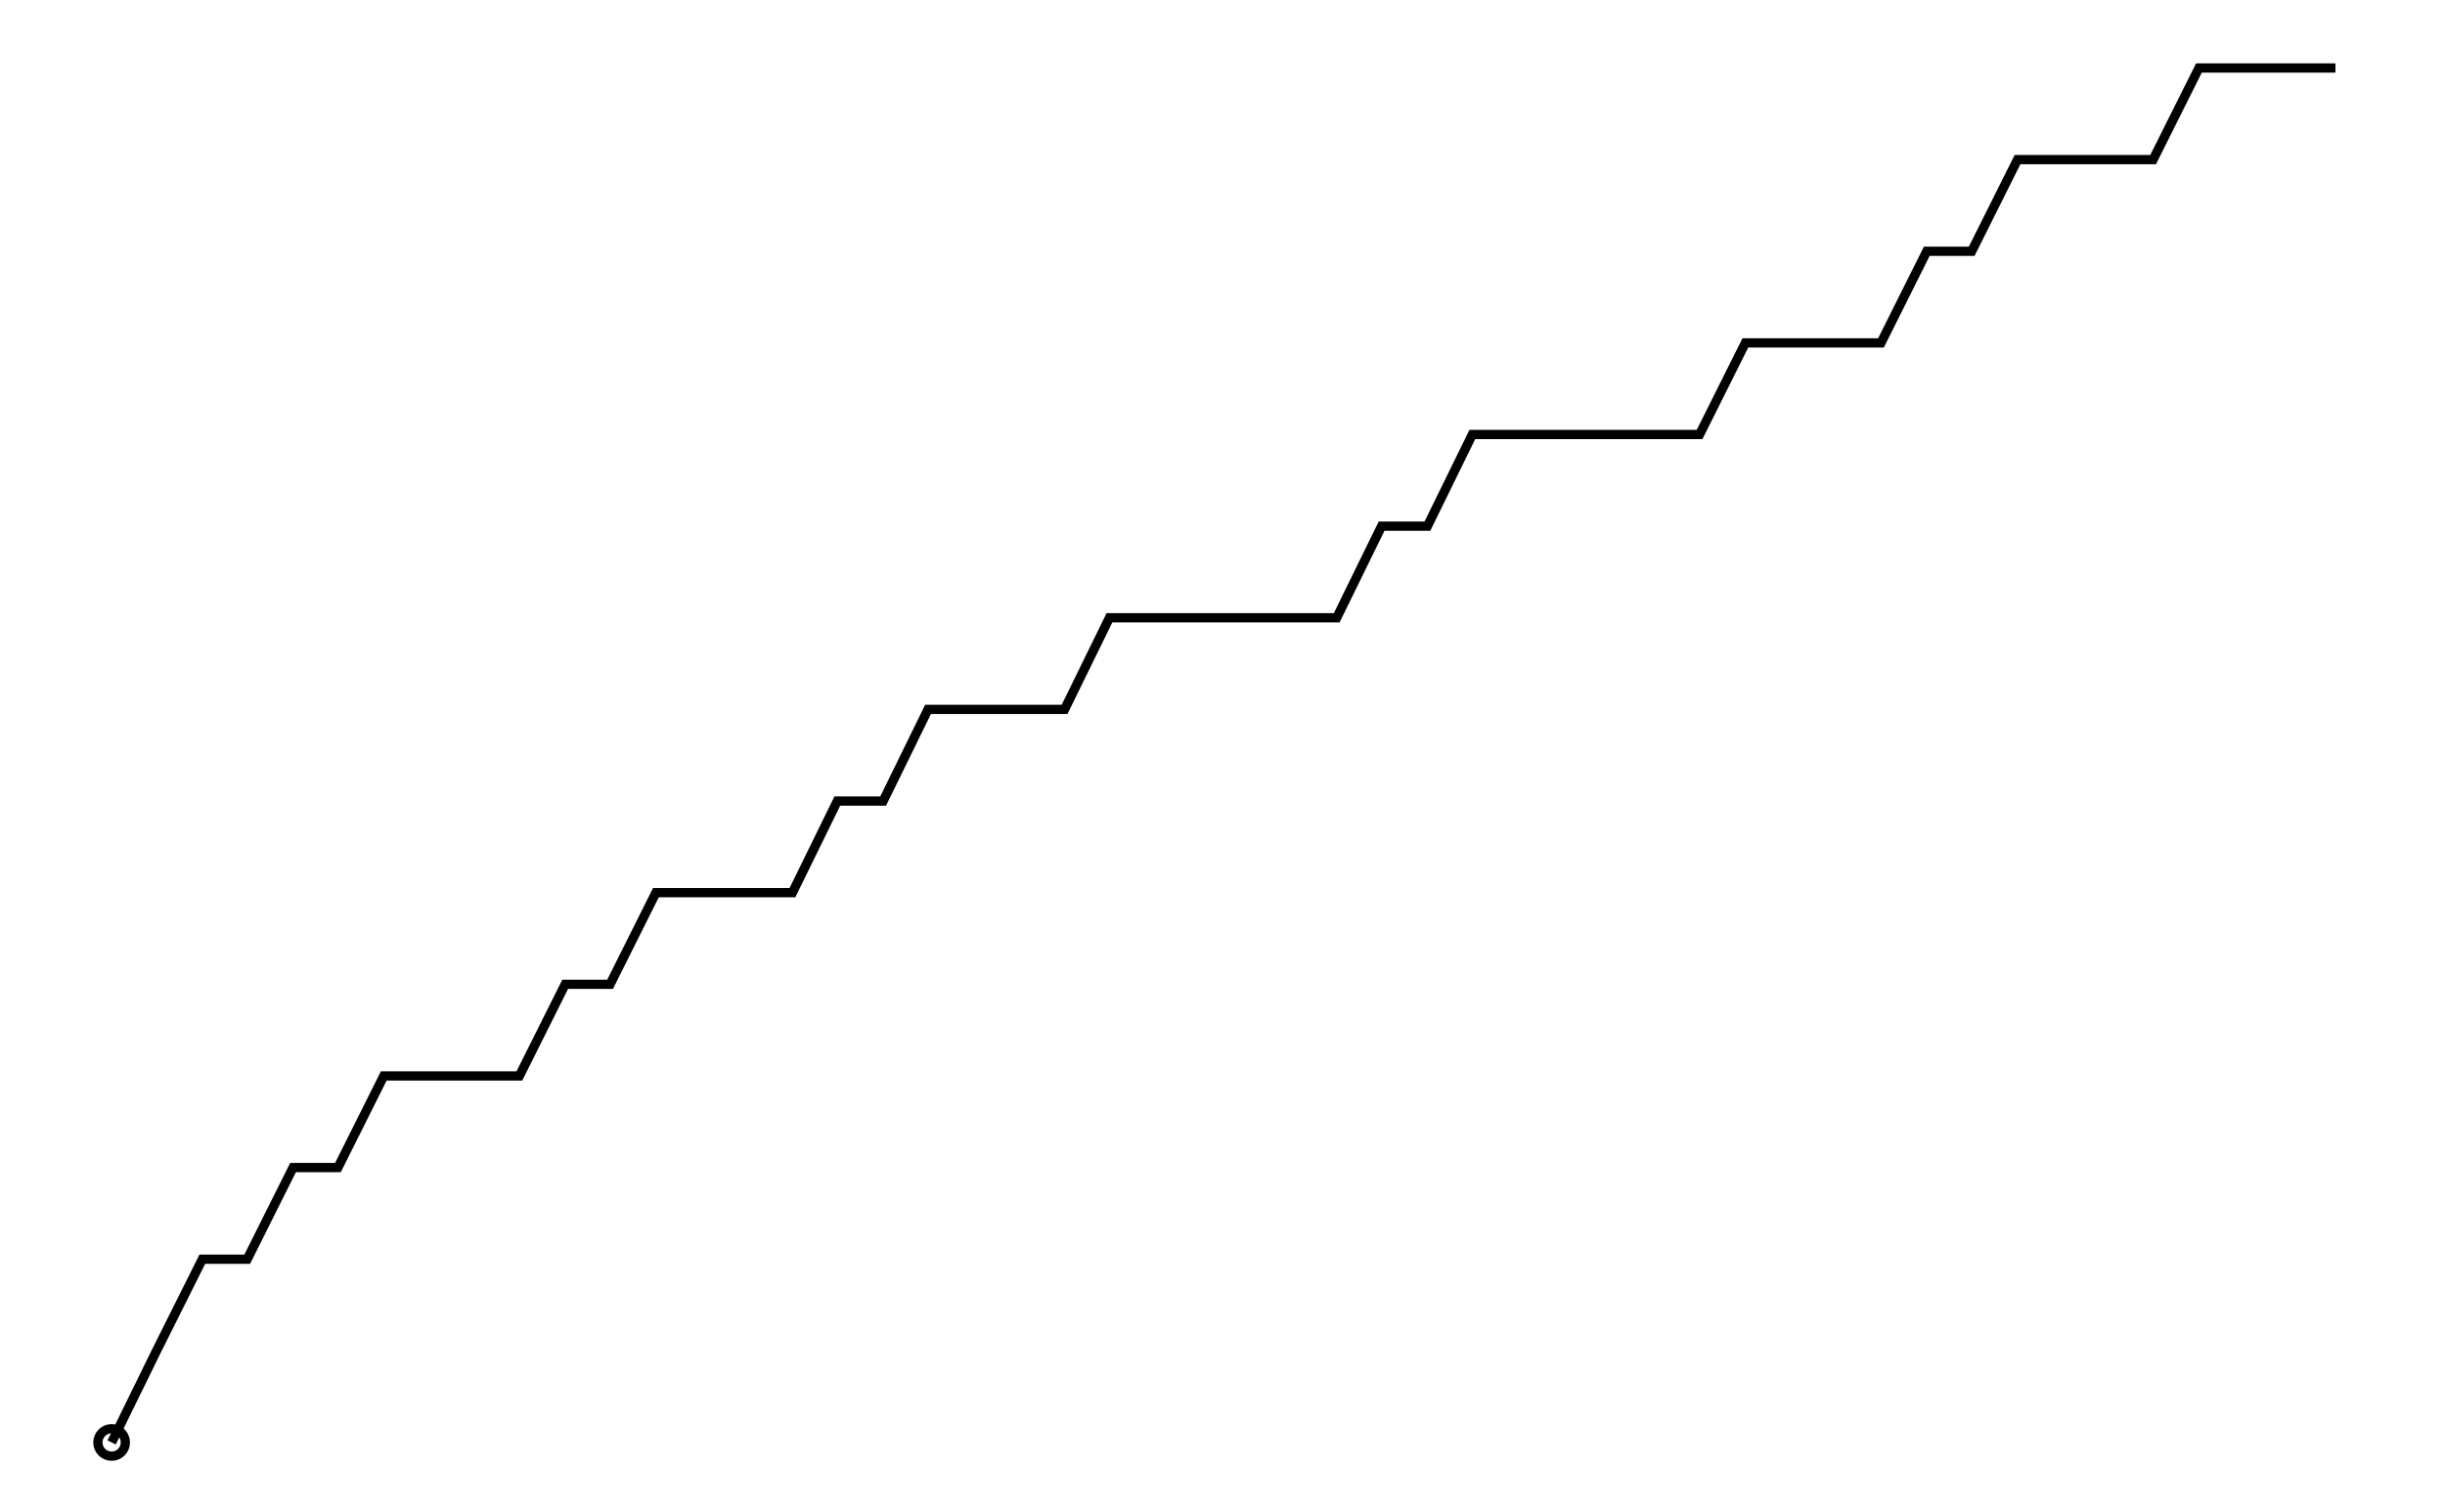
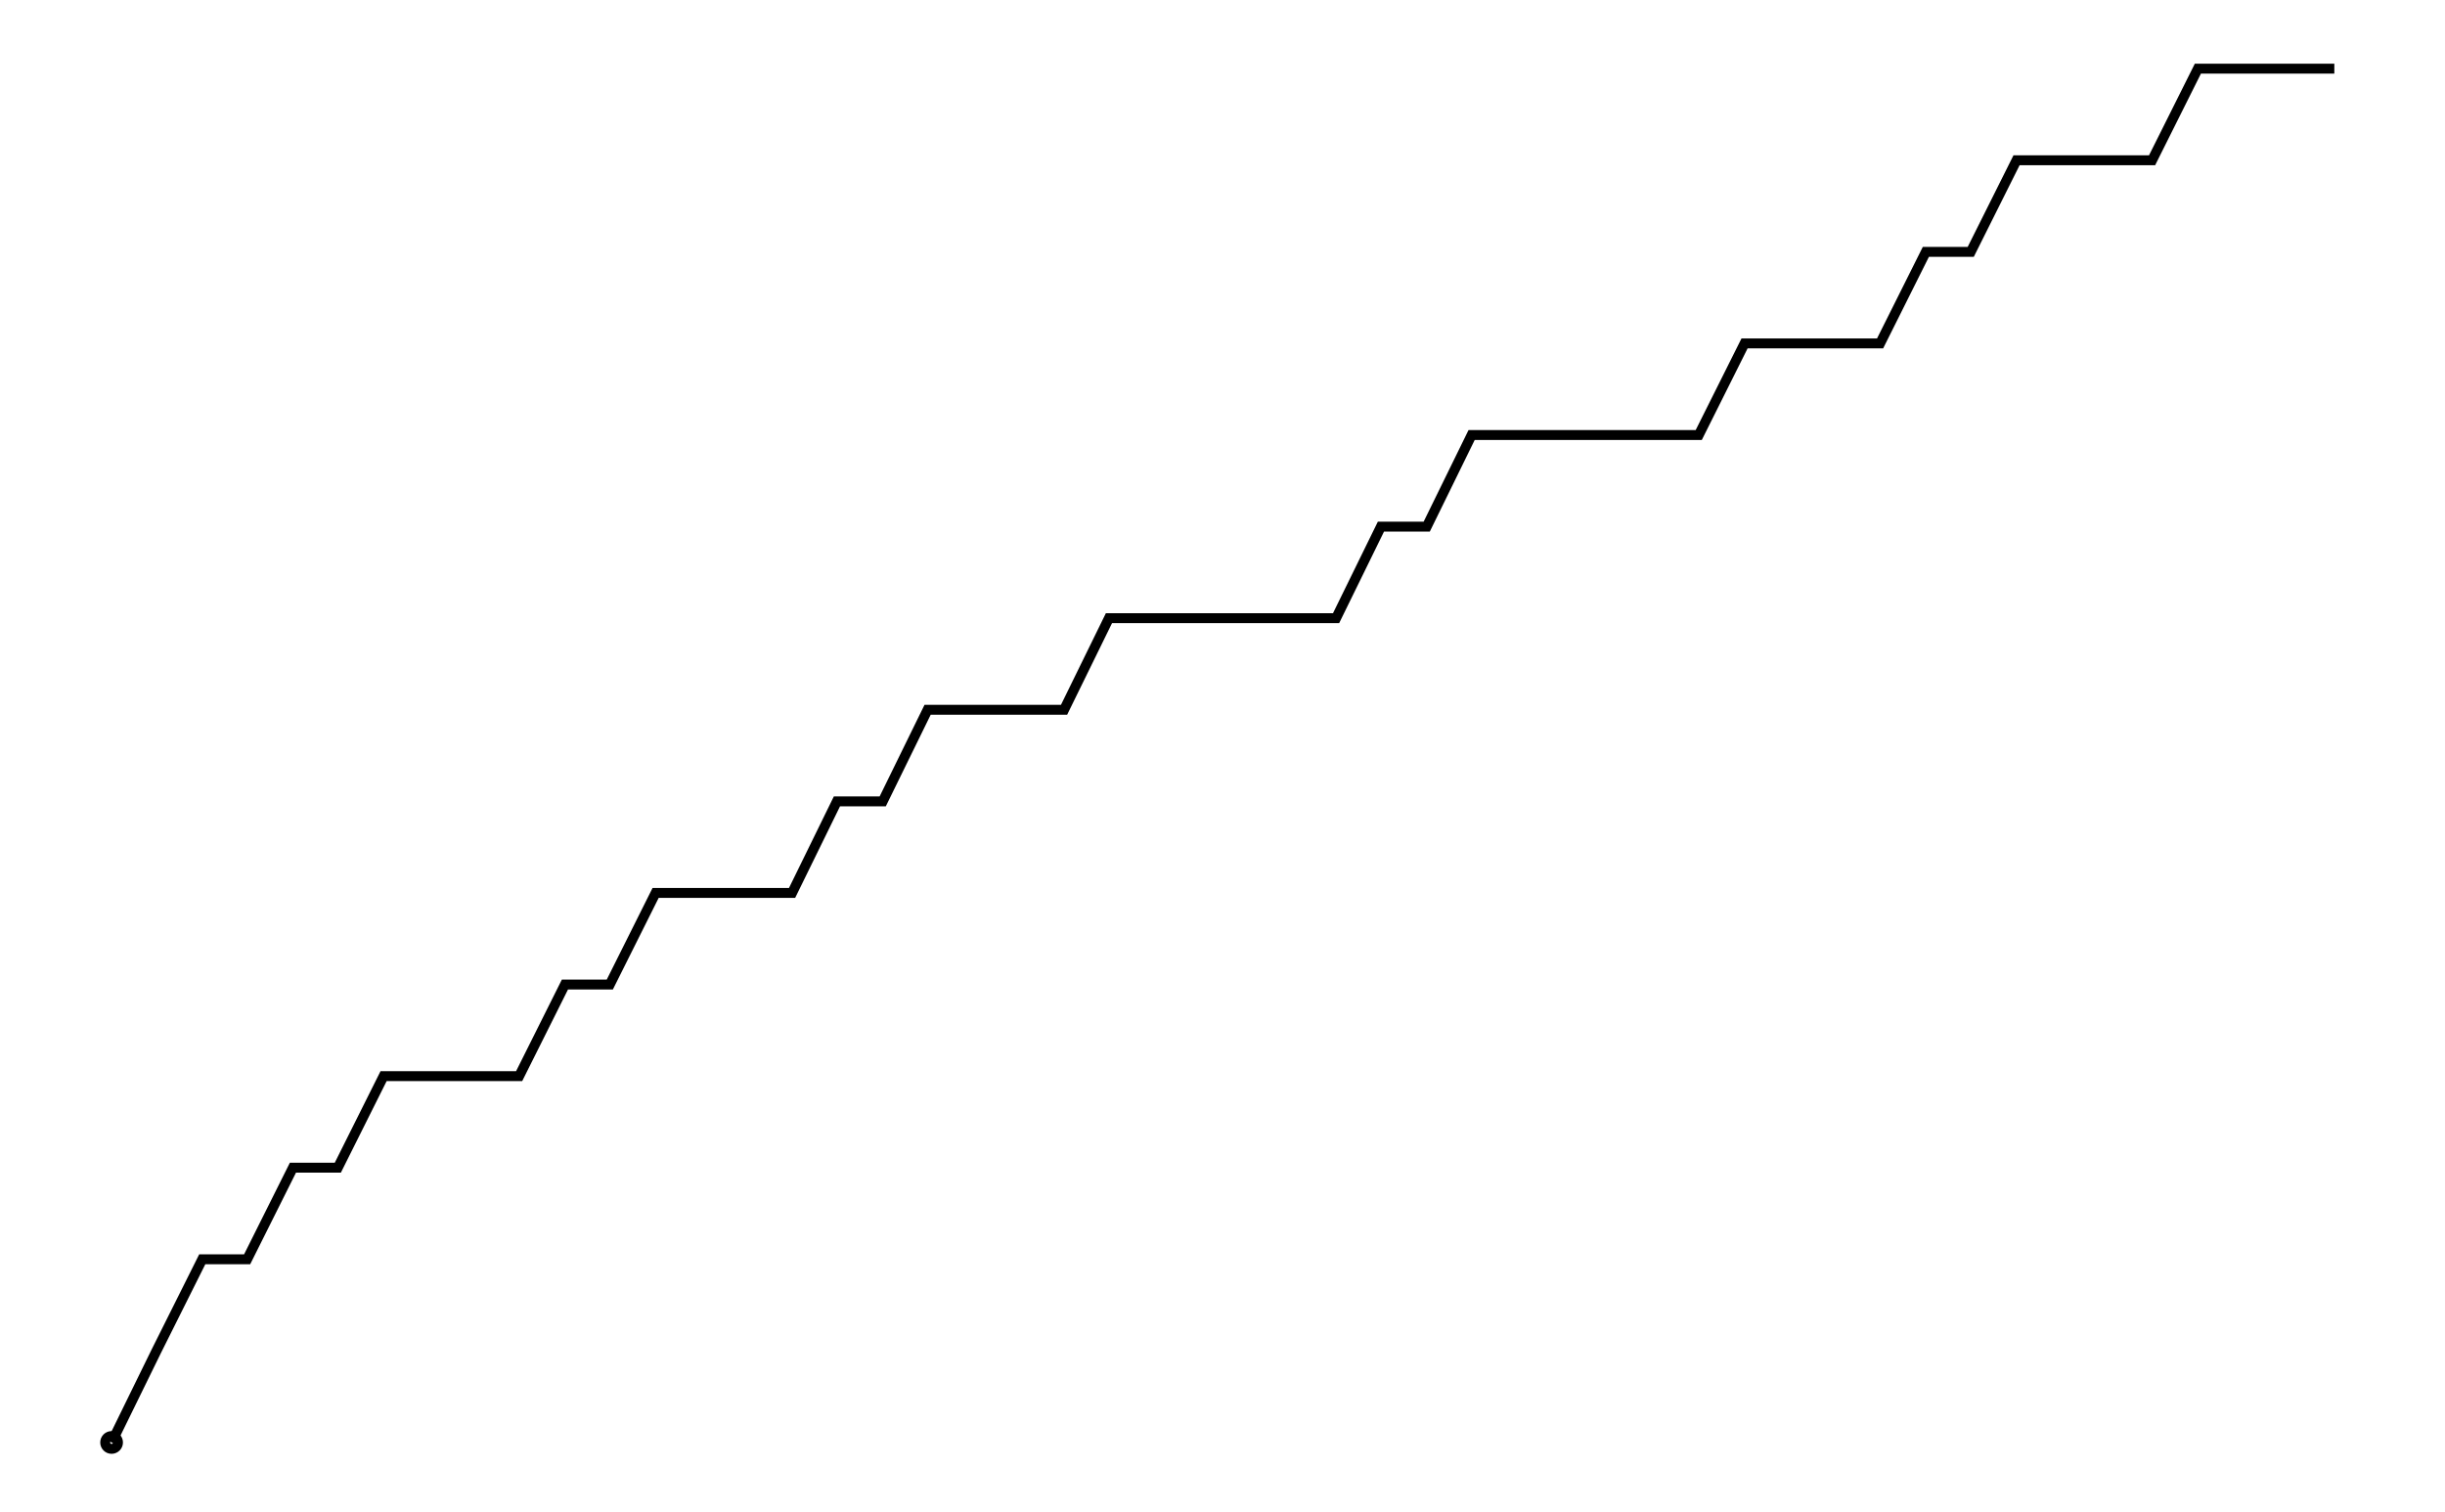
- <svg xmlns="http://www.w3.org/2000/svg" width="161.80" height="100.00" viewBox="-1.70 -5.00 171.80 110.00">
-   <g fill="none" stroke="black" stroke-width="0.07%" transform="translate(0, 100.00) scale(6.67, -6.67)">
-     <circle cx="0.50" cy="0.00" r="0.15" />
+ <svg xmlns="http://www.w3.org/2000/svg" width="161.8" height="100.0" viewBox="-1.70 -5.00 171.80 110.00">
+   <g fill="none" stroke="black" stroke-width="0.075%" transform="translate(0, 100) scale(6.6667, -6.6667)">
+     <circle cx="0.50" cy="0.00" r="0.07" />
    <polyline points="0.50,0.00 0.99,1.00 1.49,2.00 1.98,2.00 2.48,3.00 2.97,3.00 3.47,4.00 3.96,4.00 4.46,4.00 4.95,4.00 5.45,5.00 5.94,5.00 6.44,6.00 6.93,6.00 7.43,6.00 7.93,6.00 8.42,7.00 8.92,7.00 9.41,8.00 9.91,8.00 10.40,8.00 10.90,8.00 11.39,9.00 11.89,9.00 12.38,9.00 12.88,9.00 13.37,9.00 13.87,9.00 14.36,10.00 14.86,10.00 15.35,11.00 15.85,11.00 16.35,11.00 16.84,11.00 17.34,11.00 17.83,11.00 18.33,12.00 18.82,12.00 19.32,12.00 19.81,12.00 20.31,13.00 20.80,13.00 21.30,14.00 21.79,14.00 22.29,14.00 22.78,14.00 23.28,15.00 23.78,15.00 24.27,15.00 24.77,15.00" />
  </g>
</svg>
